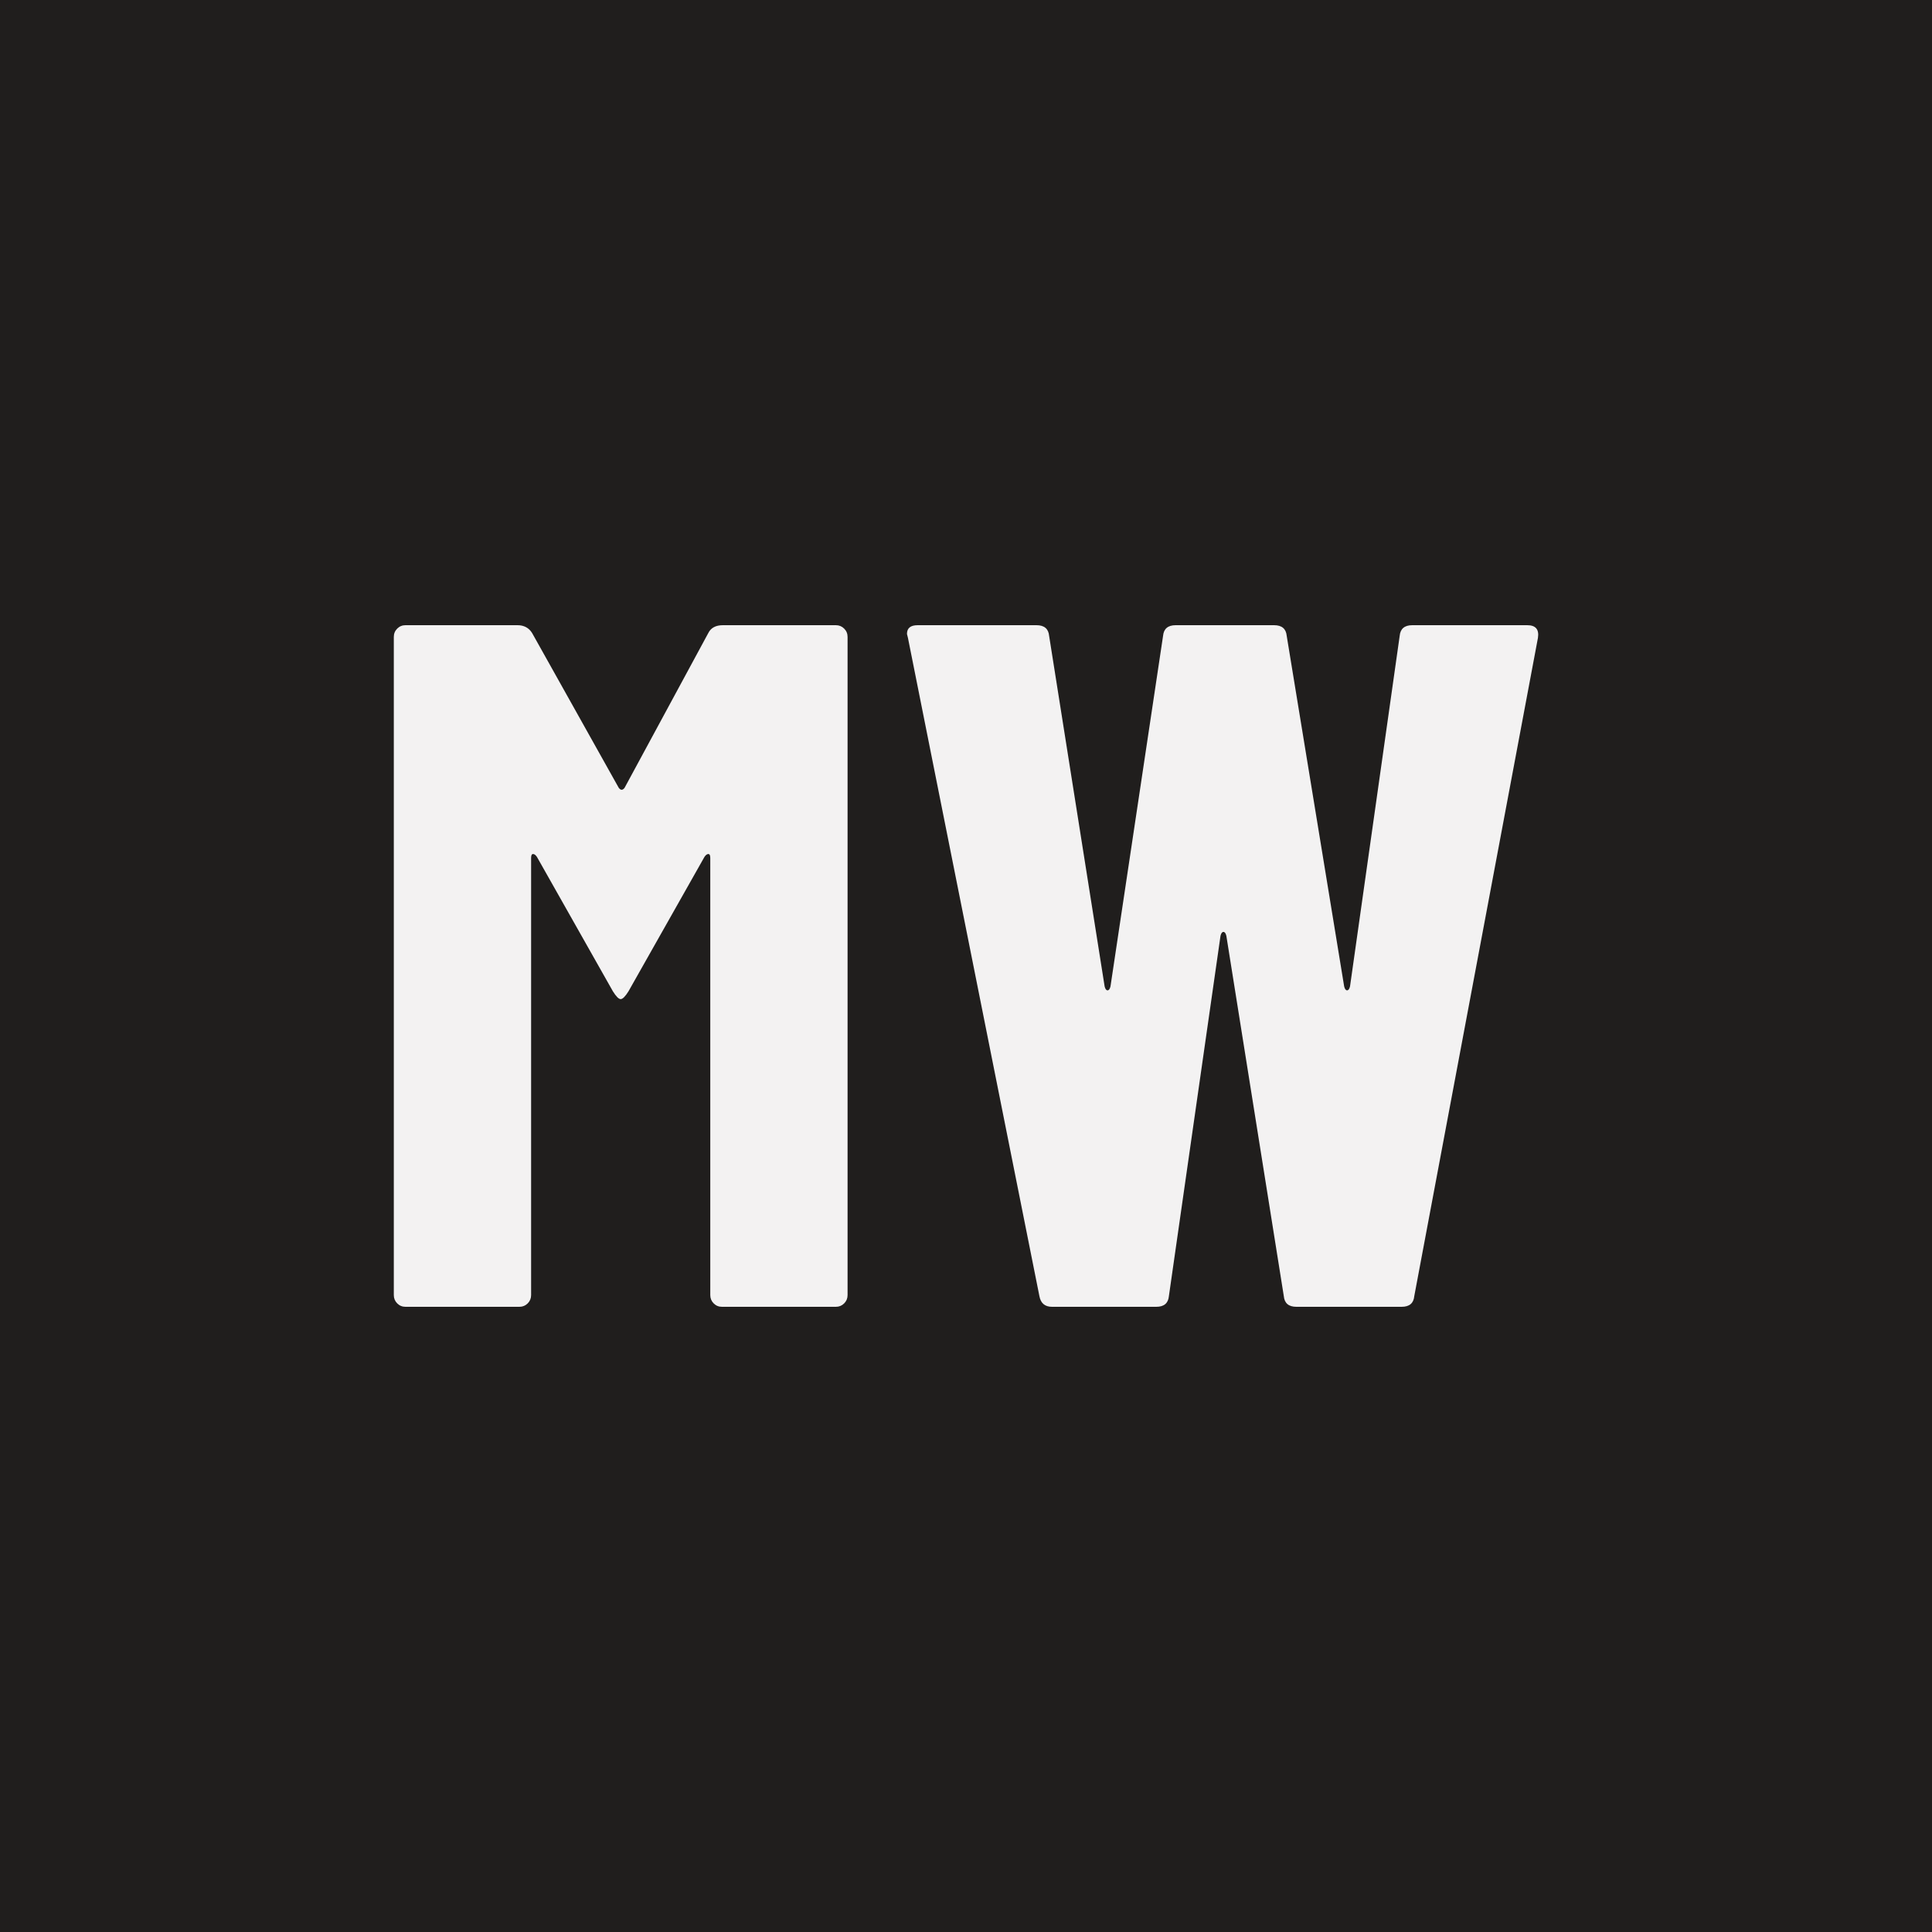
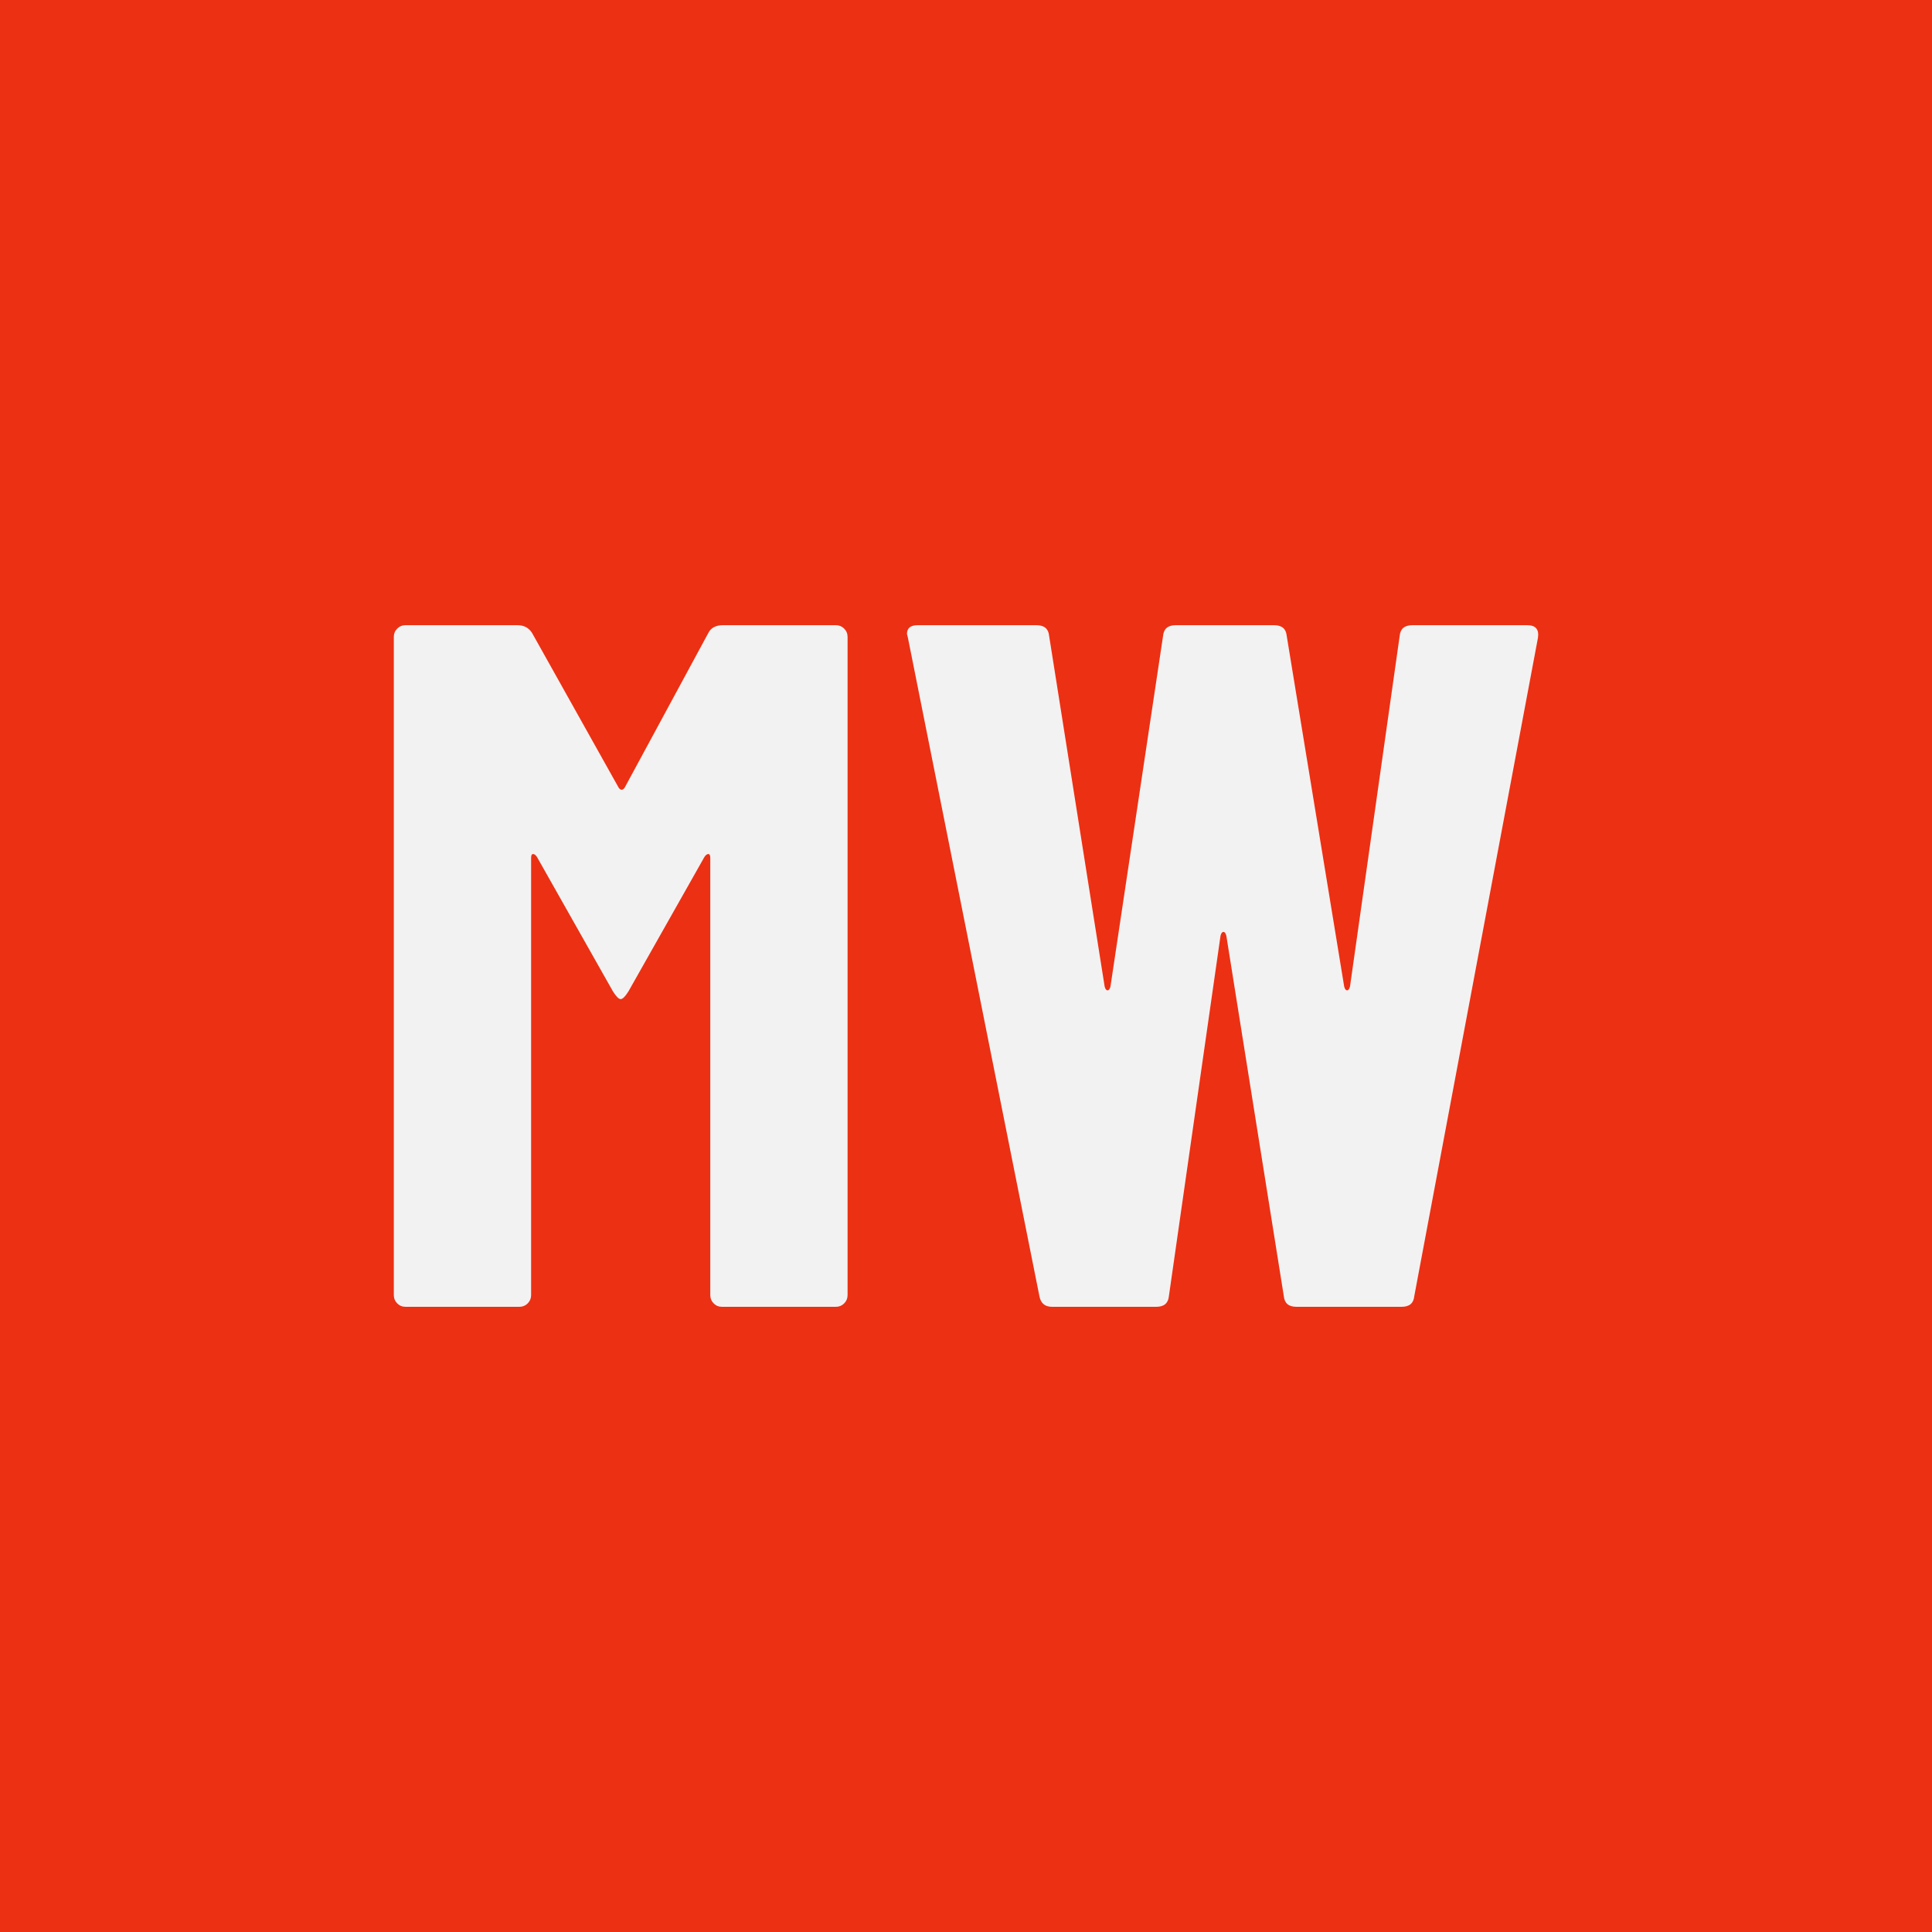
<svg xmlns="http://www.w3.org/2000/svg" viewBox="0 0 1000 1000">
-   <rect width="1000" height="1000" fill="#201e1d" />
+   <rect width="1000" height="1000" fill="#ec3013" />
  <g transform="translate(50 50) scale(0.9)">
    <path d="M351.81 308.48Q354.05 304 360.21 304L425.17 304Q427.97 304 429.93 305.96Q431.89 307.92 431.89 310.72L431.89 689.28Q431.89 692.08 429.93 694.04Q427.97 696 425.17 696L359.65 696Q356.85 696 354.89 694.04Q352.93 692.08 352.93 689.28L352.93 437.84Q352.93 435.60 351.81 435.60Q350.69 435.60 349.57 437.28L305.89 514.56Q303.09 519.04 301.41 519.04Q299.73 519.04 296.93 514.56L253.25 437.28Q252.13 435.60 251.01 435.60Q249.89 435.60 249.89 437.84L249.89 689.28Q249.89 692.08 247.93 694.04Q245.97 696 243.17 696L177.65 696Q174.85 696 172.89 694.04Q170.93 692.08 170.93 689.28L170.93 310.72Q170.93 307.92 172.89 305.96Q174.85 304 177.65 304L242.05 304Q247.65 304 250.45 308.48L300.29 397.52Q301.97 399.76 303.65 397.52L351.81 308.48M549.49 696Q543.33 696 542.21 689.84L466.61 311.28L466.05 309.04Q466.05 304 472.21 304L540.53 304Q547.25 304 547.81 310.16L579.73 511.76Q580.29 514 581.41 514Q582.53 514 583.09 511.76L613.33 310.16Q613.89 304 620.61 304L677.17 304Q683.89 304 684.45 310.16L717.49 511.76Q718.05 514 719.17 514Q720.29 514 720.85 511.76L749.41 310.16Q749.97 304 756.69 304L822.77 304Q830.05 304 828.93 311.28L757.81 689.84Q757.25 696 750.53 696L690.05 696Q683.33 696 682.77 689.84L649.73 482.64Q649.17 480.40 648.05 480.40Q646.93 480.40 646.37 482.64L616.69 689.84Q616.13 696 609.41 696" fill="#f3f2f2" />
  </g>
</svg>
